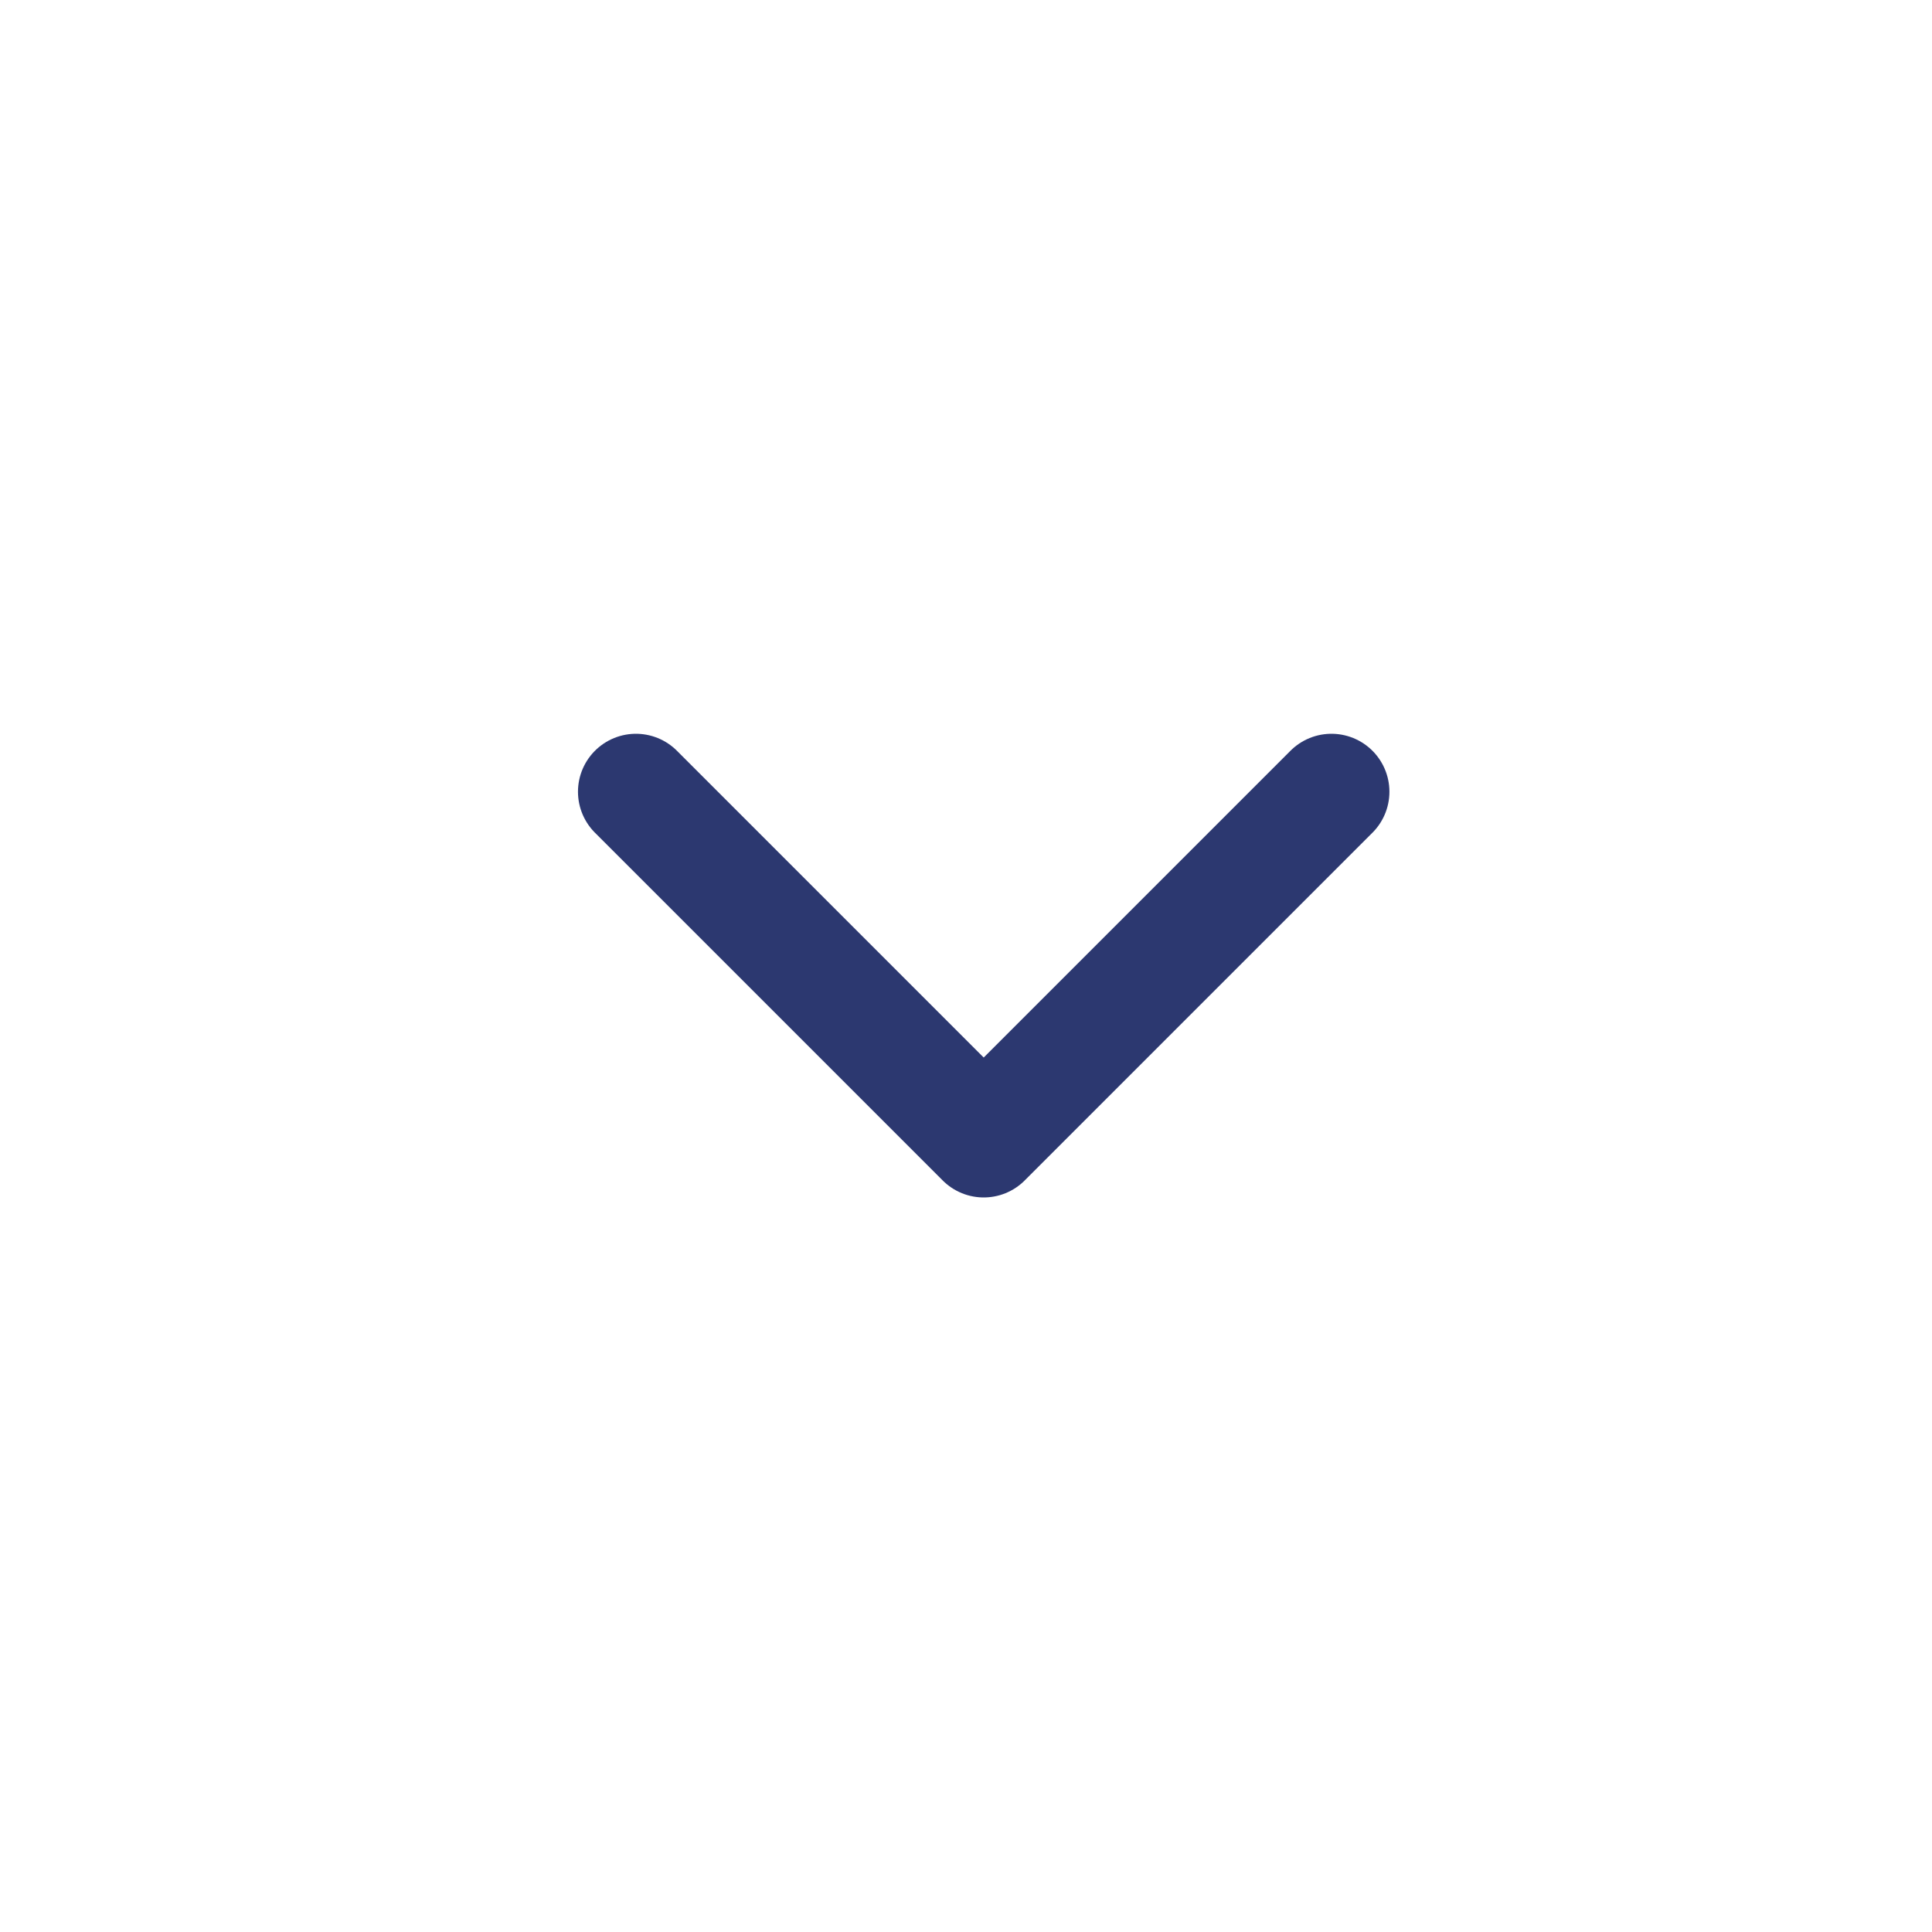
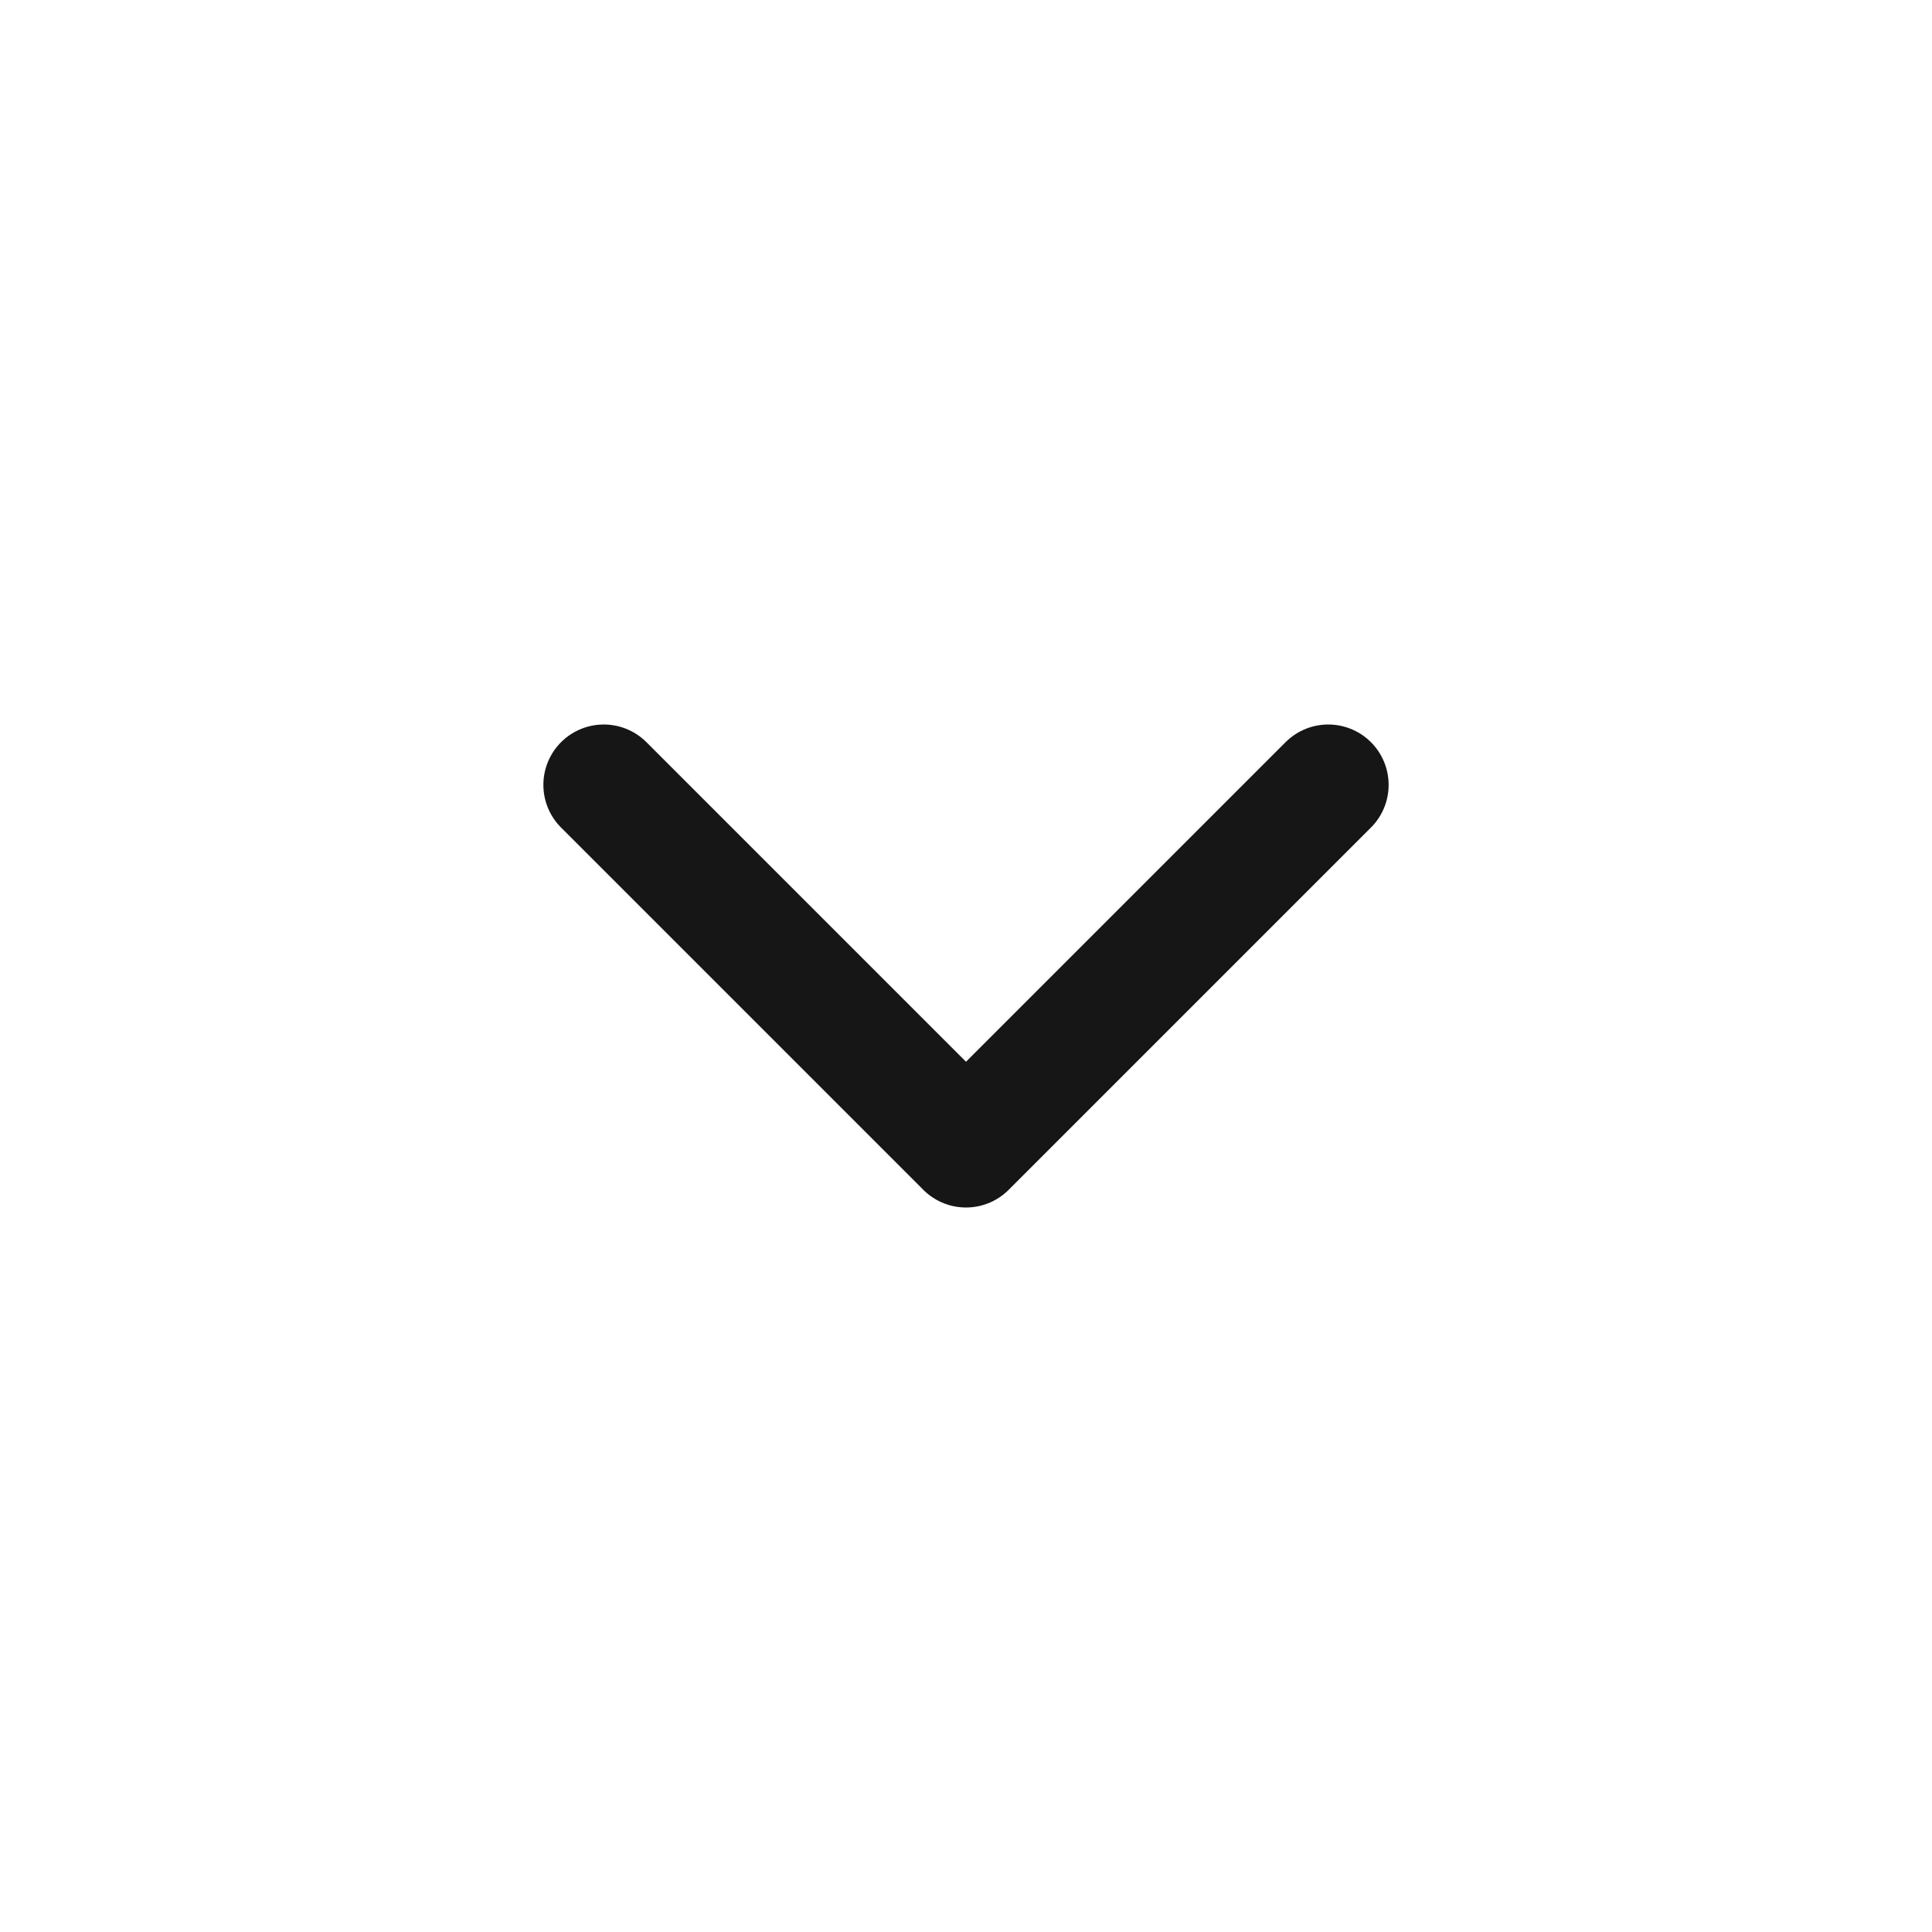
- <svg xmlns="http://www.w3.org/2000/svg" width="25" height="25" viewBox="0 0 25 25" fill="none">
-   <g id="chevron-down">
-     <path id="Vector" d="M8.229 10.245L12.729 14.745L17.229 10.245" stroke="#2C3870" stroke-width="1.5" stroke-linecap="round" stroke-linejoin="round" />
-   </g>
+ <svg xmlns="http://www.w3.org/2000/svg" width="24" height="24" viewBox="0 0 24 24" fill="none">
+   <path d="M7.5 9.75L12 14.25L16.5 9.75" stroke="#161617" stroke-width="1.5" stroke-linecap="round" stroke-linejoin="round" />
</svg>
